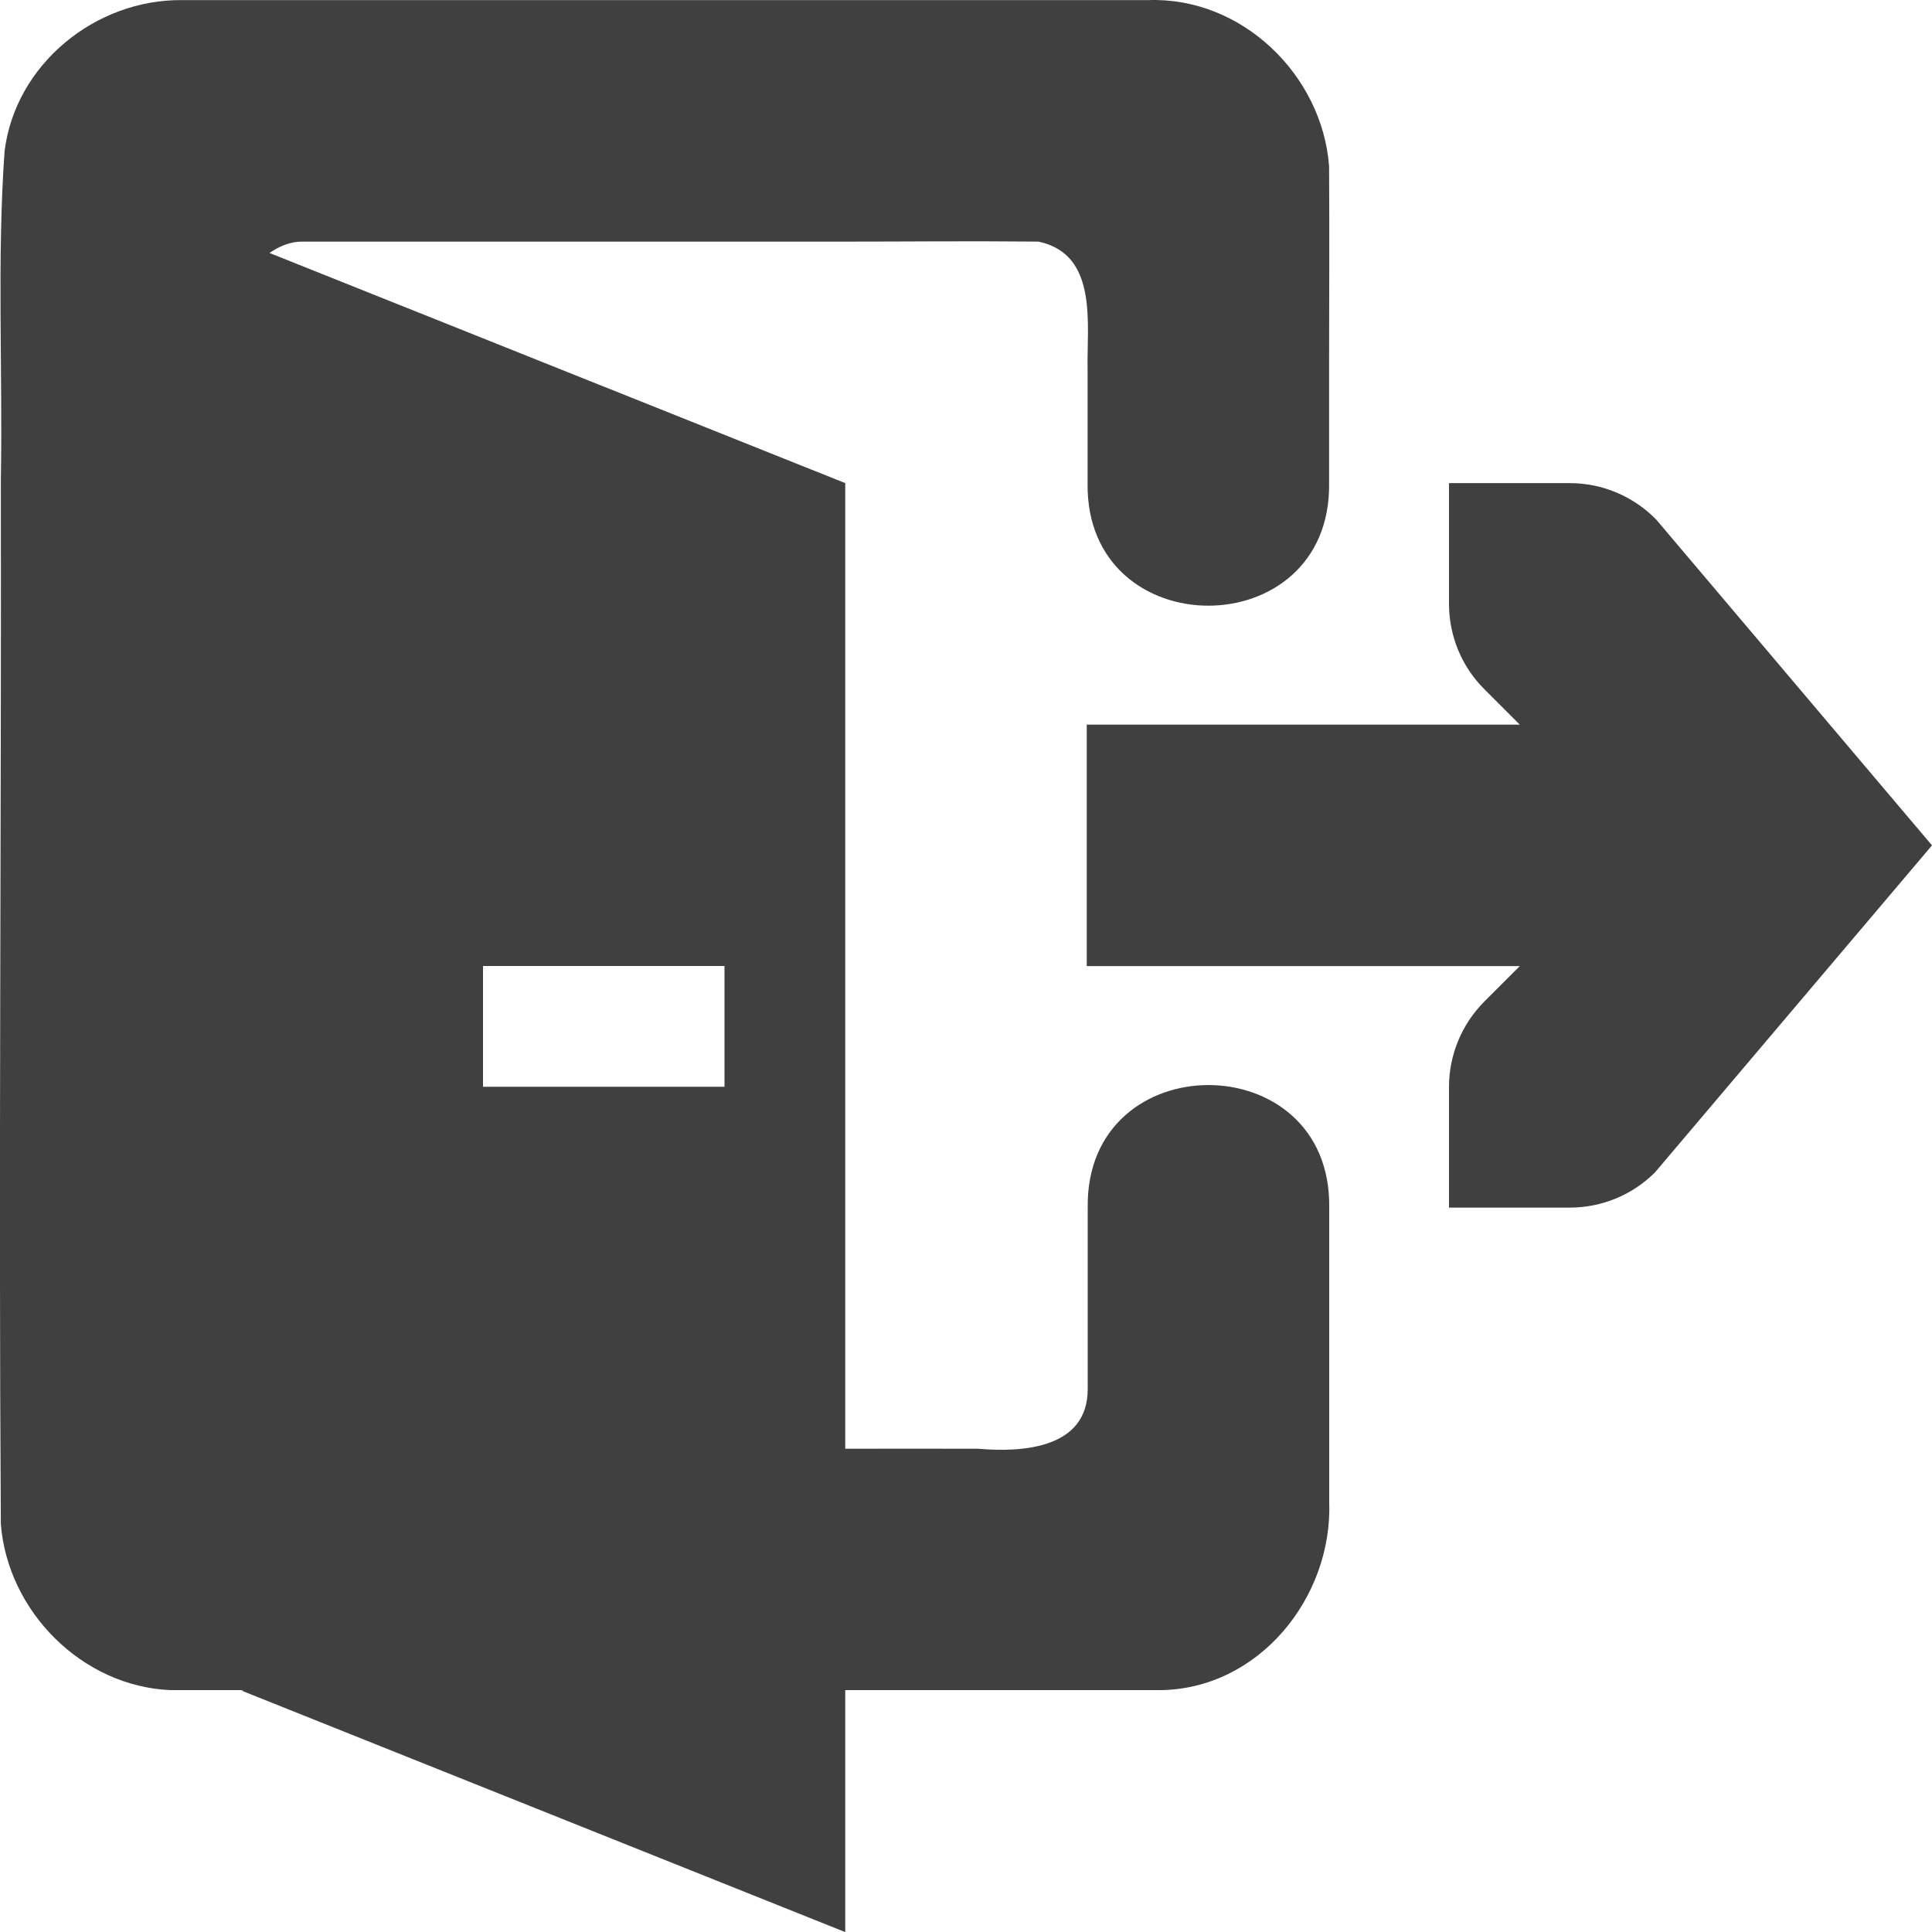
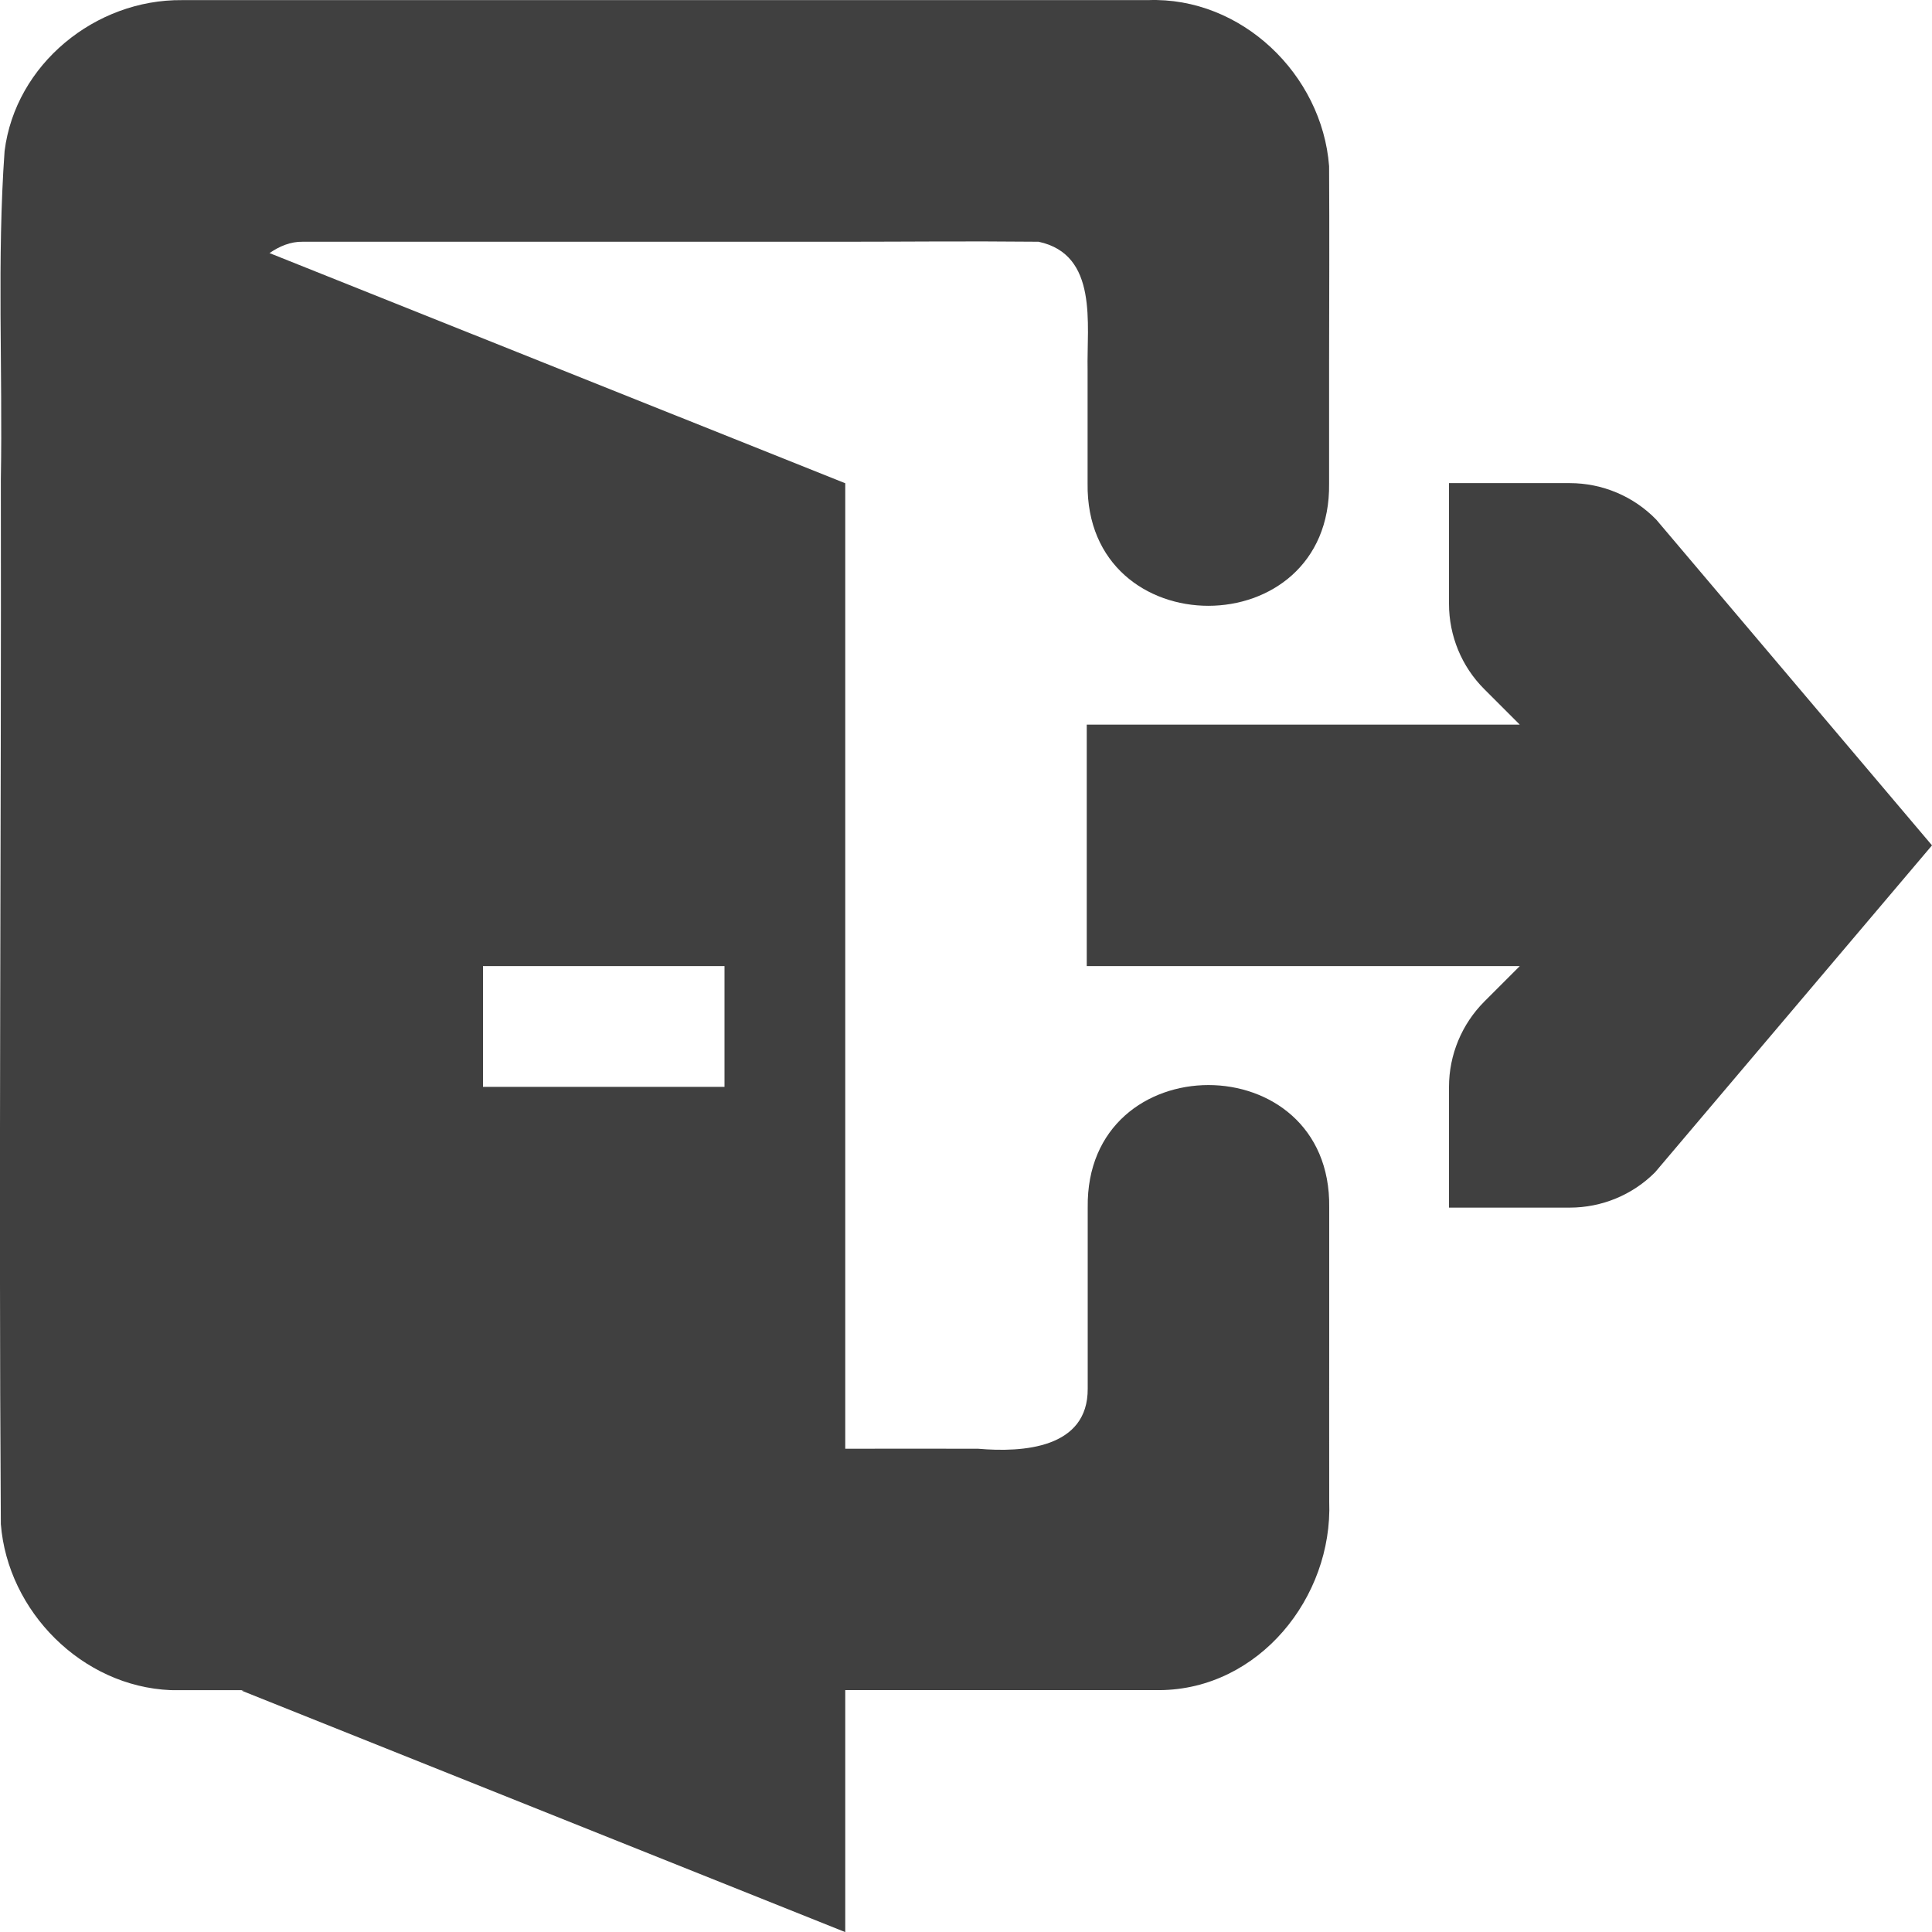
- <svg xmlns="http://www.w3.org/2000/svg" width="16" height="16" viewBox="0 0 16 16" version="1.1" id="svg7">
-   <defs id="defs3">
-     <style id="current-color-scheme" type="text/css">
-    .ColorScheme-Text { color:#404040; } .ColorScheme-Highlight { color:#5294e2; }
-   </style>
-   </defs>
-   <path style="color:#000000;font-variant-ligatures:normal;font-variant-position:normal;font-variant-caps:normal;font-variant-numeric:normal;font-variant-alternates:normal;font-feature-settings:normal;text-indent:0;text-decoration:none;text-decoration-line:none;text-decoration-style:solid;text-decoration-color:#000000;text-transform:none;text-orientation:mixed;dominant-baseline:auto;white-space:normal;shape-padding:0;isolation:auto;mix-blend-mode:normal;solid-color:#000000;fill:#404040;fill-opacity:1;fill-rule:evenodd;stroke-width:1;color-rendering:auto;image-rendering:auto;shape-rendering:auto" d="M 1.507,9.2799285e-4 C 0.791,-0.006 0.128,0.531 0.038,1.251 c -0.064,0.894 -0.015,1.821 -0.031,2.719 0.005,2.888 -0.019,5.765 0,8.652 0.057,0.723 0.672,1.344 1.406,1.375 0.226,5.17e-4 0.389,-3.93e-4 0.606,0 l -0.019,0.004 5,2 v -2.004 c 0.835,-7.6e-4 1.629,6.35e-4 2.602,0 0.822,-0.005 1.436,-0.767 1.406,-1.562 -5.9e-4,-0.478 -1.1e-4,-0.956 0,-1.435 v -0.998 -0.002 c 0.019,-1.352 -2.019,-1.352 -2,0 v 0.002 0.937 0.561 c 0.003,0.495 -0.536,0.53 -0.906,0.498 -0.432,-0.001 -0.73,-7.98e-4 -1.102,0 V 4.001 l -4.768,-1.906 c 0.081,-0.056 0.174,-0.096 0.275,-0.094 h 4.492 c 0.519,3.8e-4 0.98,-0.006 1.602,0 0.497,0.106 0.398,0.685 0.406,1.062 v 0.939 c -0.019,1.352 2.019,1.352 2,0 V 3.003 c 9.3e-4,-0.542 0.003,-1.086 0,-1.627 -0.058,-0.759 -0.726,-1.404 -1.5,-1.375 z M 12,4.001 v 1 c 4e-5,0.265 0.105,0.52 0.293,0.707 l 0.293,0.293 H 9 c 6e-5,1 0,1 0,2 h 3.586 l -0.283,0.283 c -0.003,0.003 -0.007,0.006 -0.01,0.01 -0.187,0.187 -0.293,0.442 -0.293,0.707 v 1 h 1 c 0.265,-4e-5 0.52,-0.105 0.707,-0.293 l 2.293,-2.707 -2.283,-2.697 C 13.528,4.11 13.27,4.001 13,4.001 Z M 4,8 h 2 v 1 h -2 z" id="path9737" />
+ <svg xmlns="http://www.w3.org/2000/svg" height="16" viewBox="0 0 16 16" width="16">
+   <path d="m1.507.001c-.716-.007-1.379.53-1.469 1.25-.064.894-.015 1.821-.031 2.719.005 2.888-.019 5.765 0 8.652.057.723.672 1.344 1.406 1.375.226.001.389-0.0.606 0l-.019.004 5 2v-2.004c.835-.001 1.629.001 2.602 0 .822-.005 1.436-.767 1.406-1.562-.001-.478-0-.956 0-1.435v-.998-.002c.019-1.352-2.019-1.352-2 0v.002.937.561c.003.495-.536.53-.906.498-.432-.001-.73-.001-1.102 0v-7.996l-4.768-1.906c.081-.056.174-.096.275-.094h4.492c.519 0.0.98-.006 1.602 0 .497.106.398.685.406 1.062v.939c-.019 1.352 2.019 1.352 2 0v-1c.001-.542.003-1.086 0-1.627-.058-.759-.726-1.404-1.5-1.375zm10.493 4v1c0.0.265.105.52.293.707l.293.293h-3.586c0.0 1 0 1 0 2h3.586l-.283.283c-.003.003-.007.006-.01.01-.187.187-.293.442-.293.707v1h1c.265-0.0.52-.105.707-.293l2.293-2.707-2.283-2.697c-.188-.194-.447-.303-.717-.303zm-8 4h2v1h-2z" fill="#404040" fill-rule="evenodd" />
</svg>
